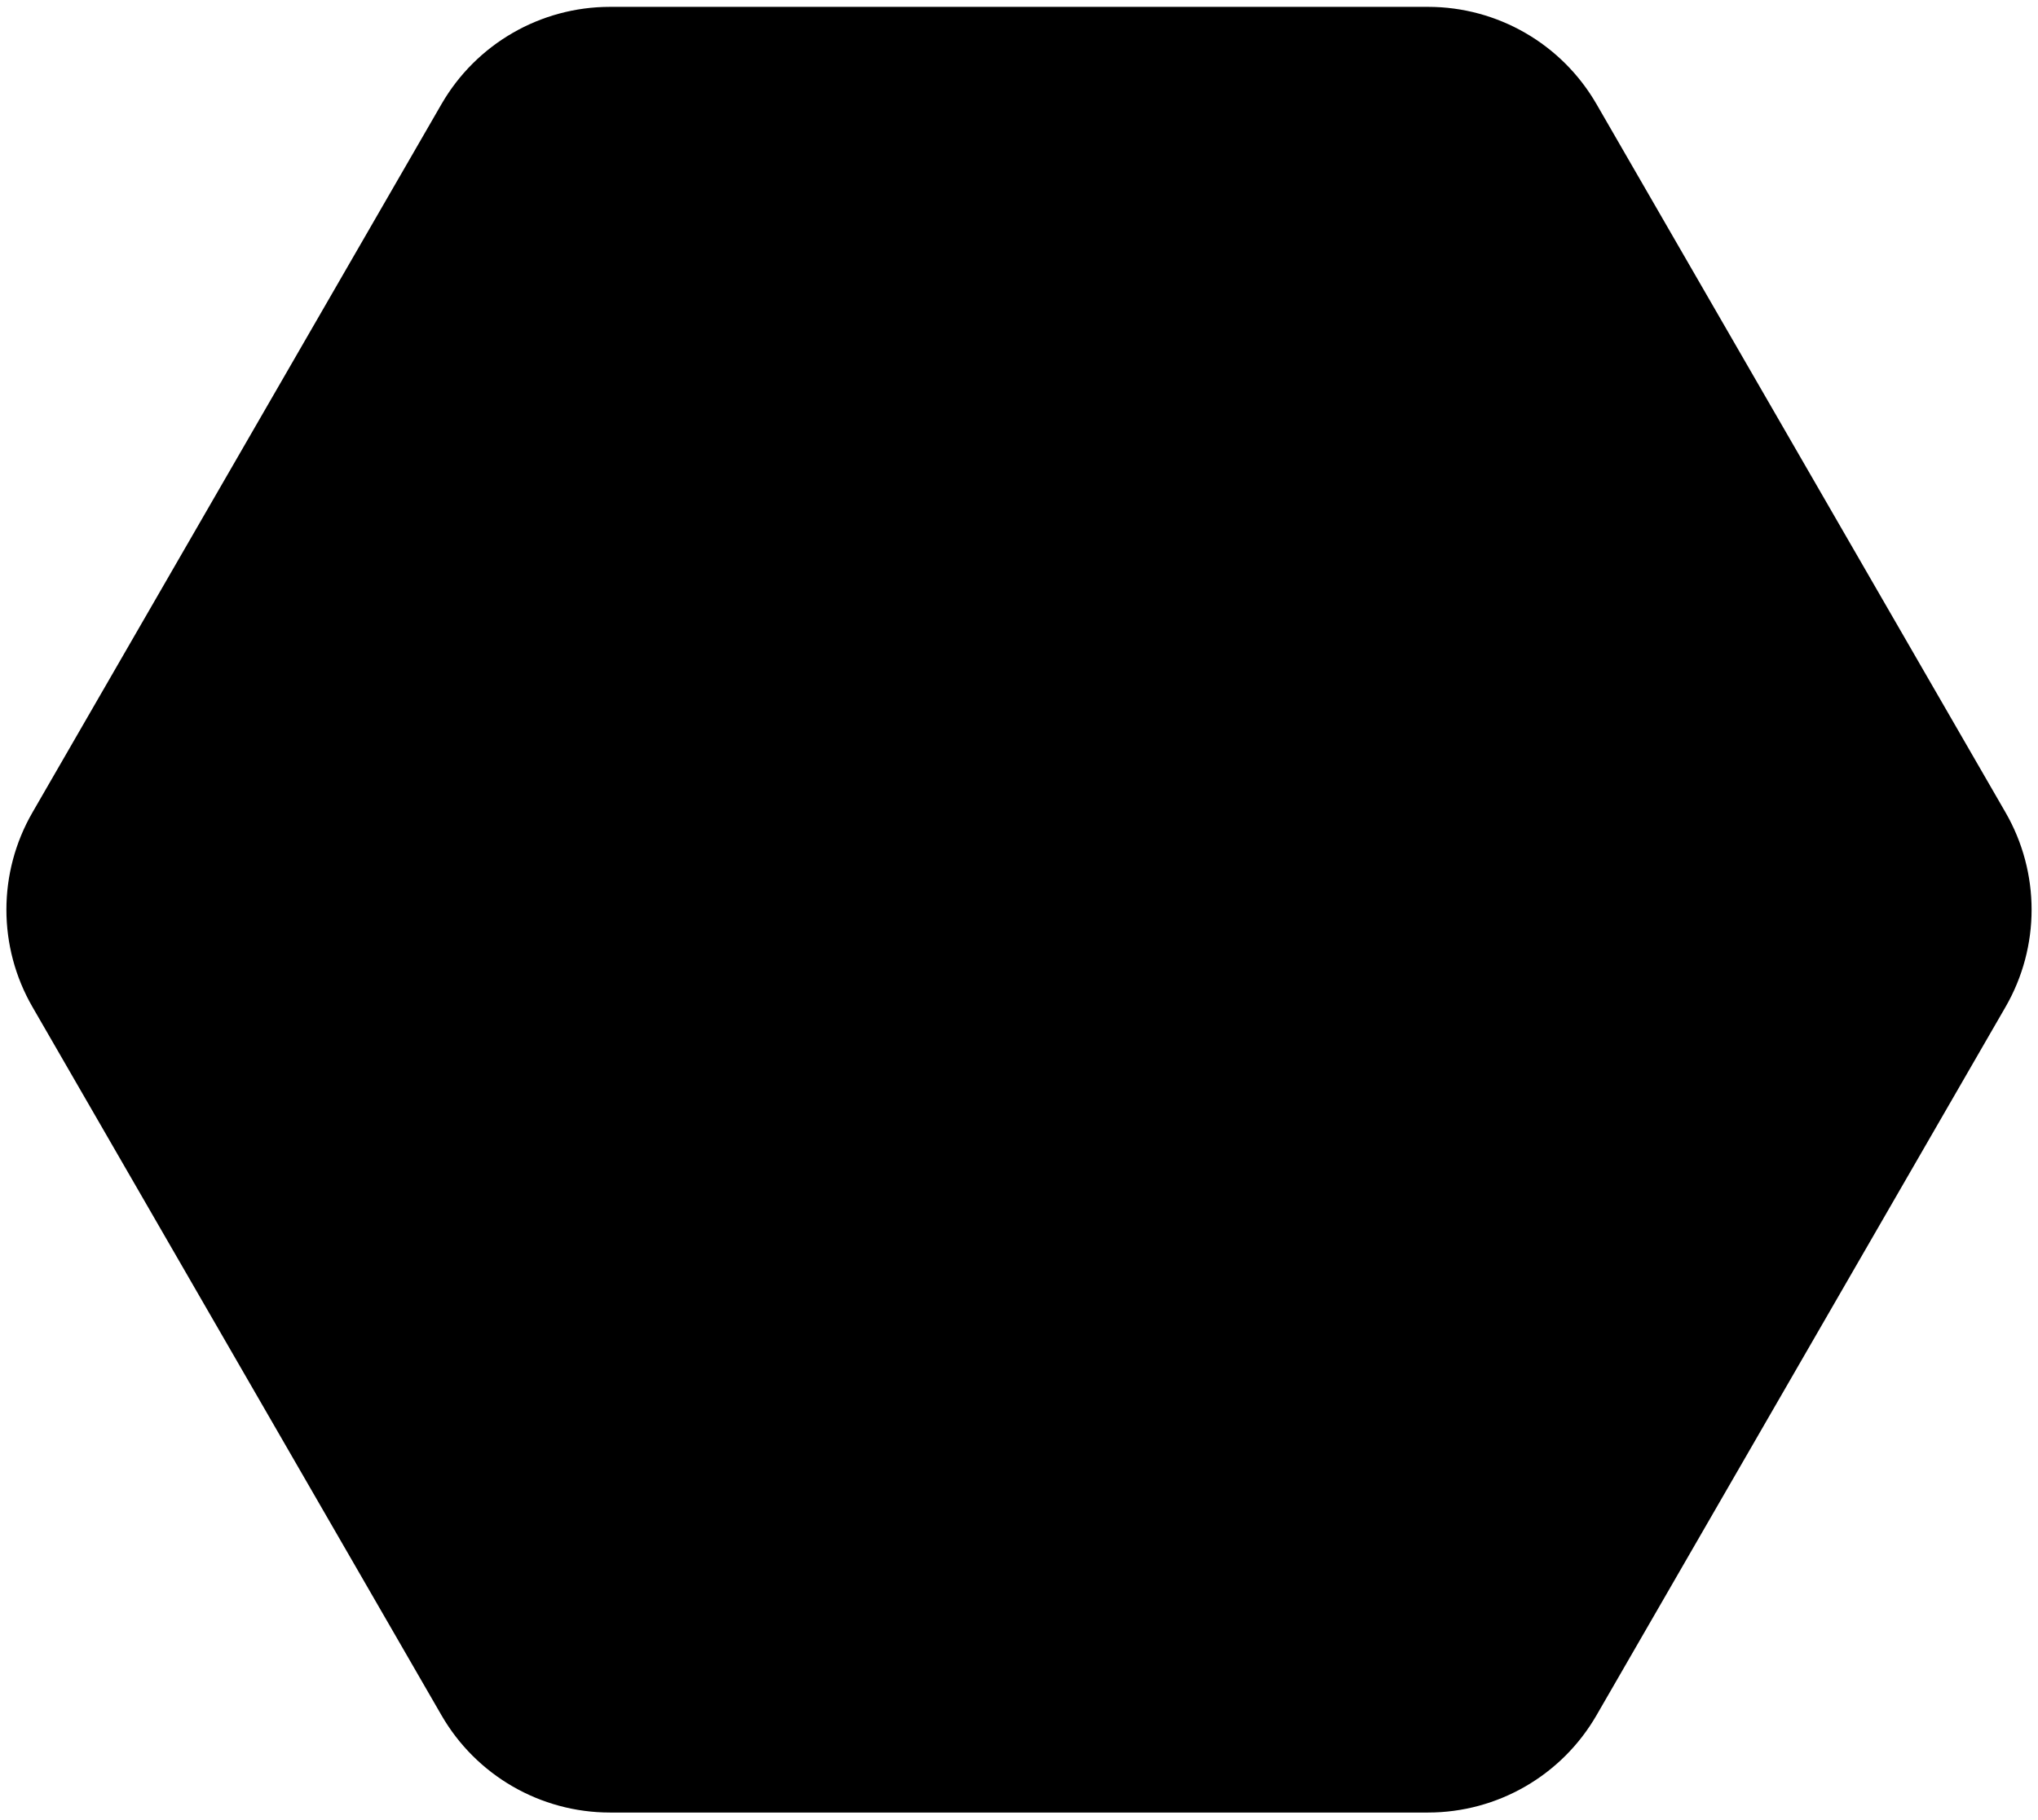
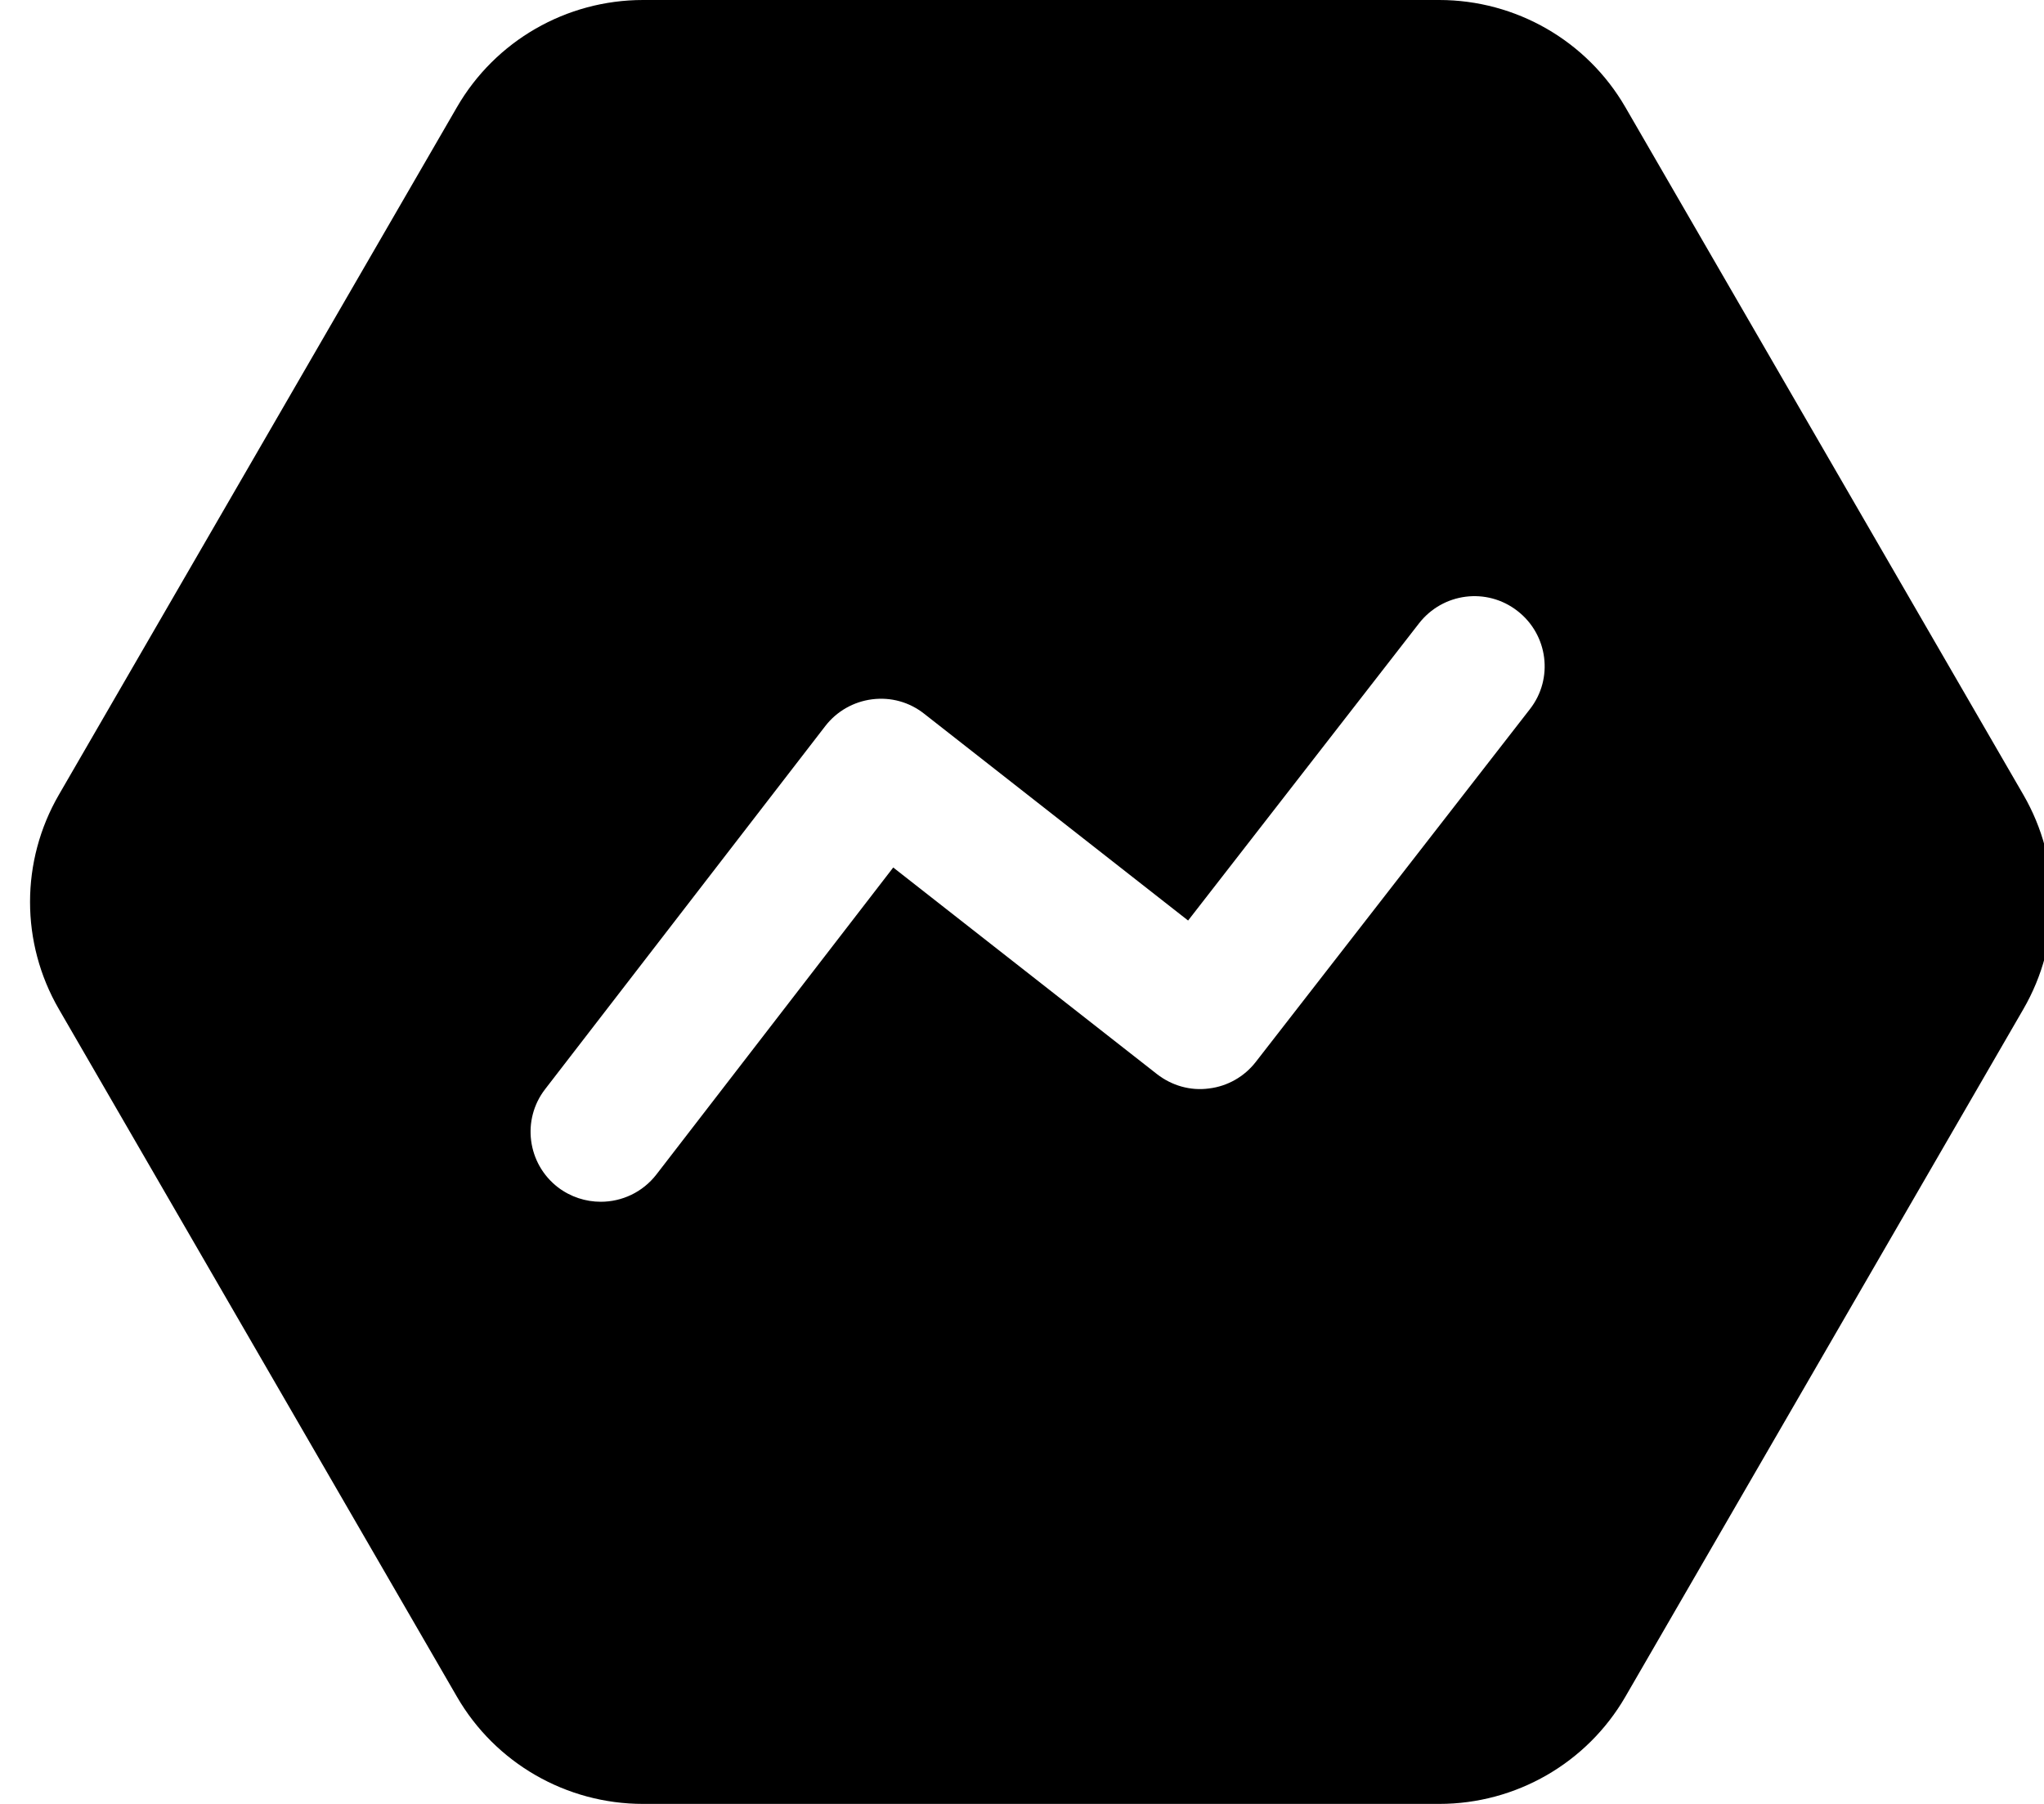
- <svg xmlns="http://www.w3.org/2000/svg" fill="currentColor" style="flex:none;line-height:1" viewBox="0 0 1634 1459">
-   <path d="M1163.933,0a156,156,0,0,1,135.1,78l327.934,568a156,156,0,0,1,0,156l-327.934,568a156,156,0,0,1-135.1,78H508.067a156,156,0,0,1-135.1-78L45.033,802a156,156,0,0,1,0-156L372.967,78a156,156,0,0,1,135.1-78Z" transform="translate(-19 5.5)" />
+ <svg xmlns="http://www.w3.org/2000/svg" fill="currentColor" style="flex:none;line-height:1" viewBox="0 0 34 30">
+   <path fill-rule="evenodd" clip-rule="evenodd" d="M33.657 13.218C34.296 14.321 34.296 15.679 33.657 16.782L27.036 28.218C26.397 29.321 25.217 30 23.94 30H10.696C9.419 30 8.239 29.321 7.601 28.218L0.979 16.782C0.34 15.679 0.34 14.321 0.979 13.218L7.601 1.782C8.239 0.679 9.419 -5.56587e-08 10.696 0L23.94 5.77212e-07C25.217 6.3287e-07 26.397 0.679 27.036 1.782L33.657 13.218Z M9.993 19.986C9.744 19.986 9.493 19.907 9.281 19.746C8.771 19.353 8.674 18.622 9.068 18.113L13.727 12.076C13.917 11.829 14.198 11.669 14.507 11.63C14.821 11.59 15.129 11.677 15.374 11.871L19.763 15.309L23.603 10.368C23.999 9.858 24.73 9.763 25.241 10.16C25.751 10.555 25.845 11.286 25.449 11.793L20.889 17.66C20.699 17.905 20.419 18.065 20.11 18.102C19.799 18.144 19.491 18.054 19.245 17.863L14.858 14.427L10.919 19.532C10.688 19.83 10.343 19.986 9.993 19.986Z" />
</svg>
